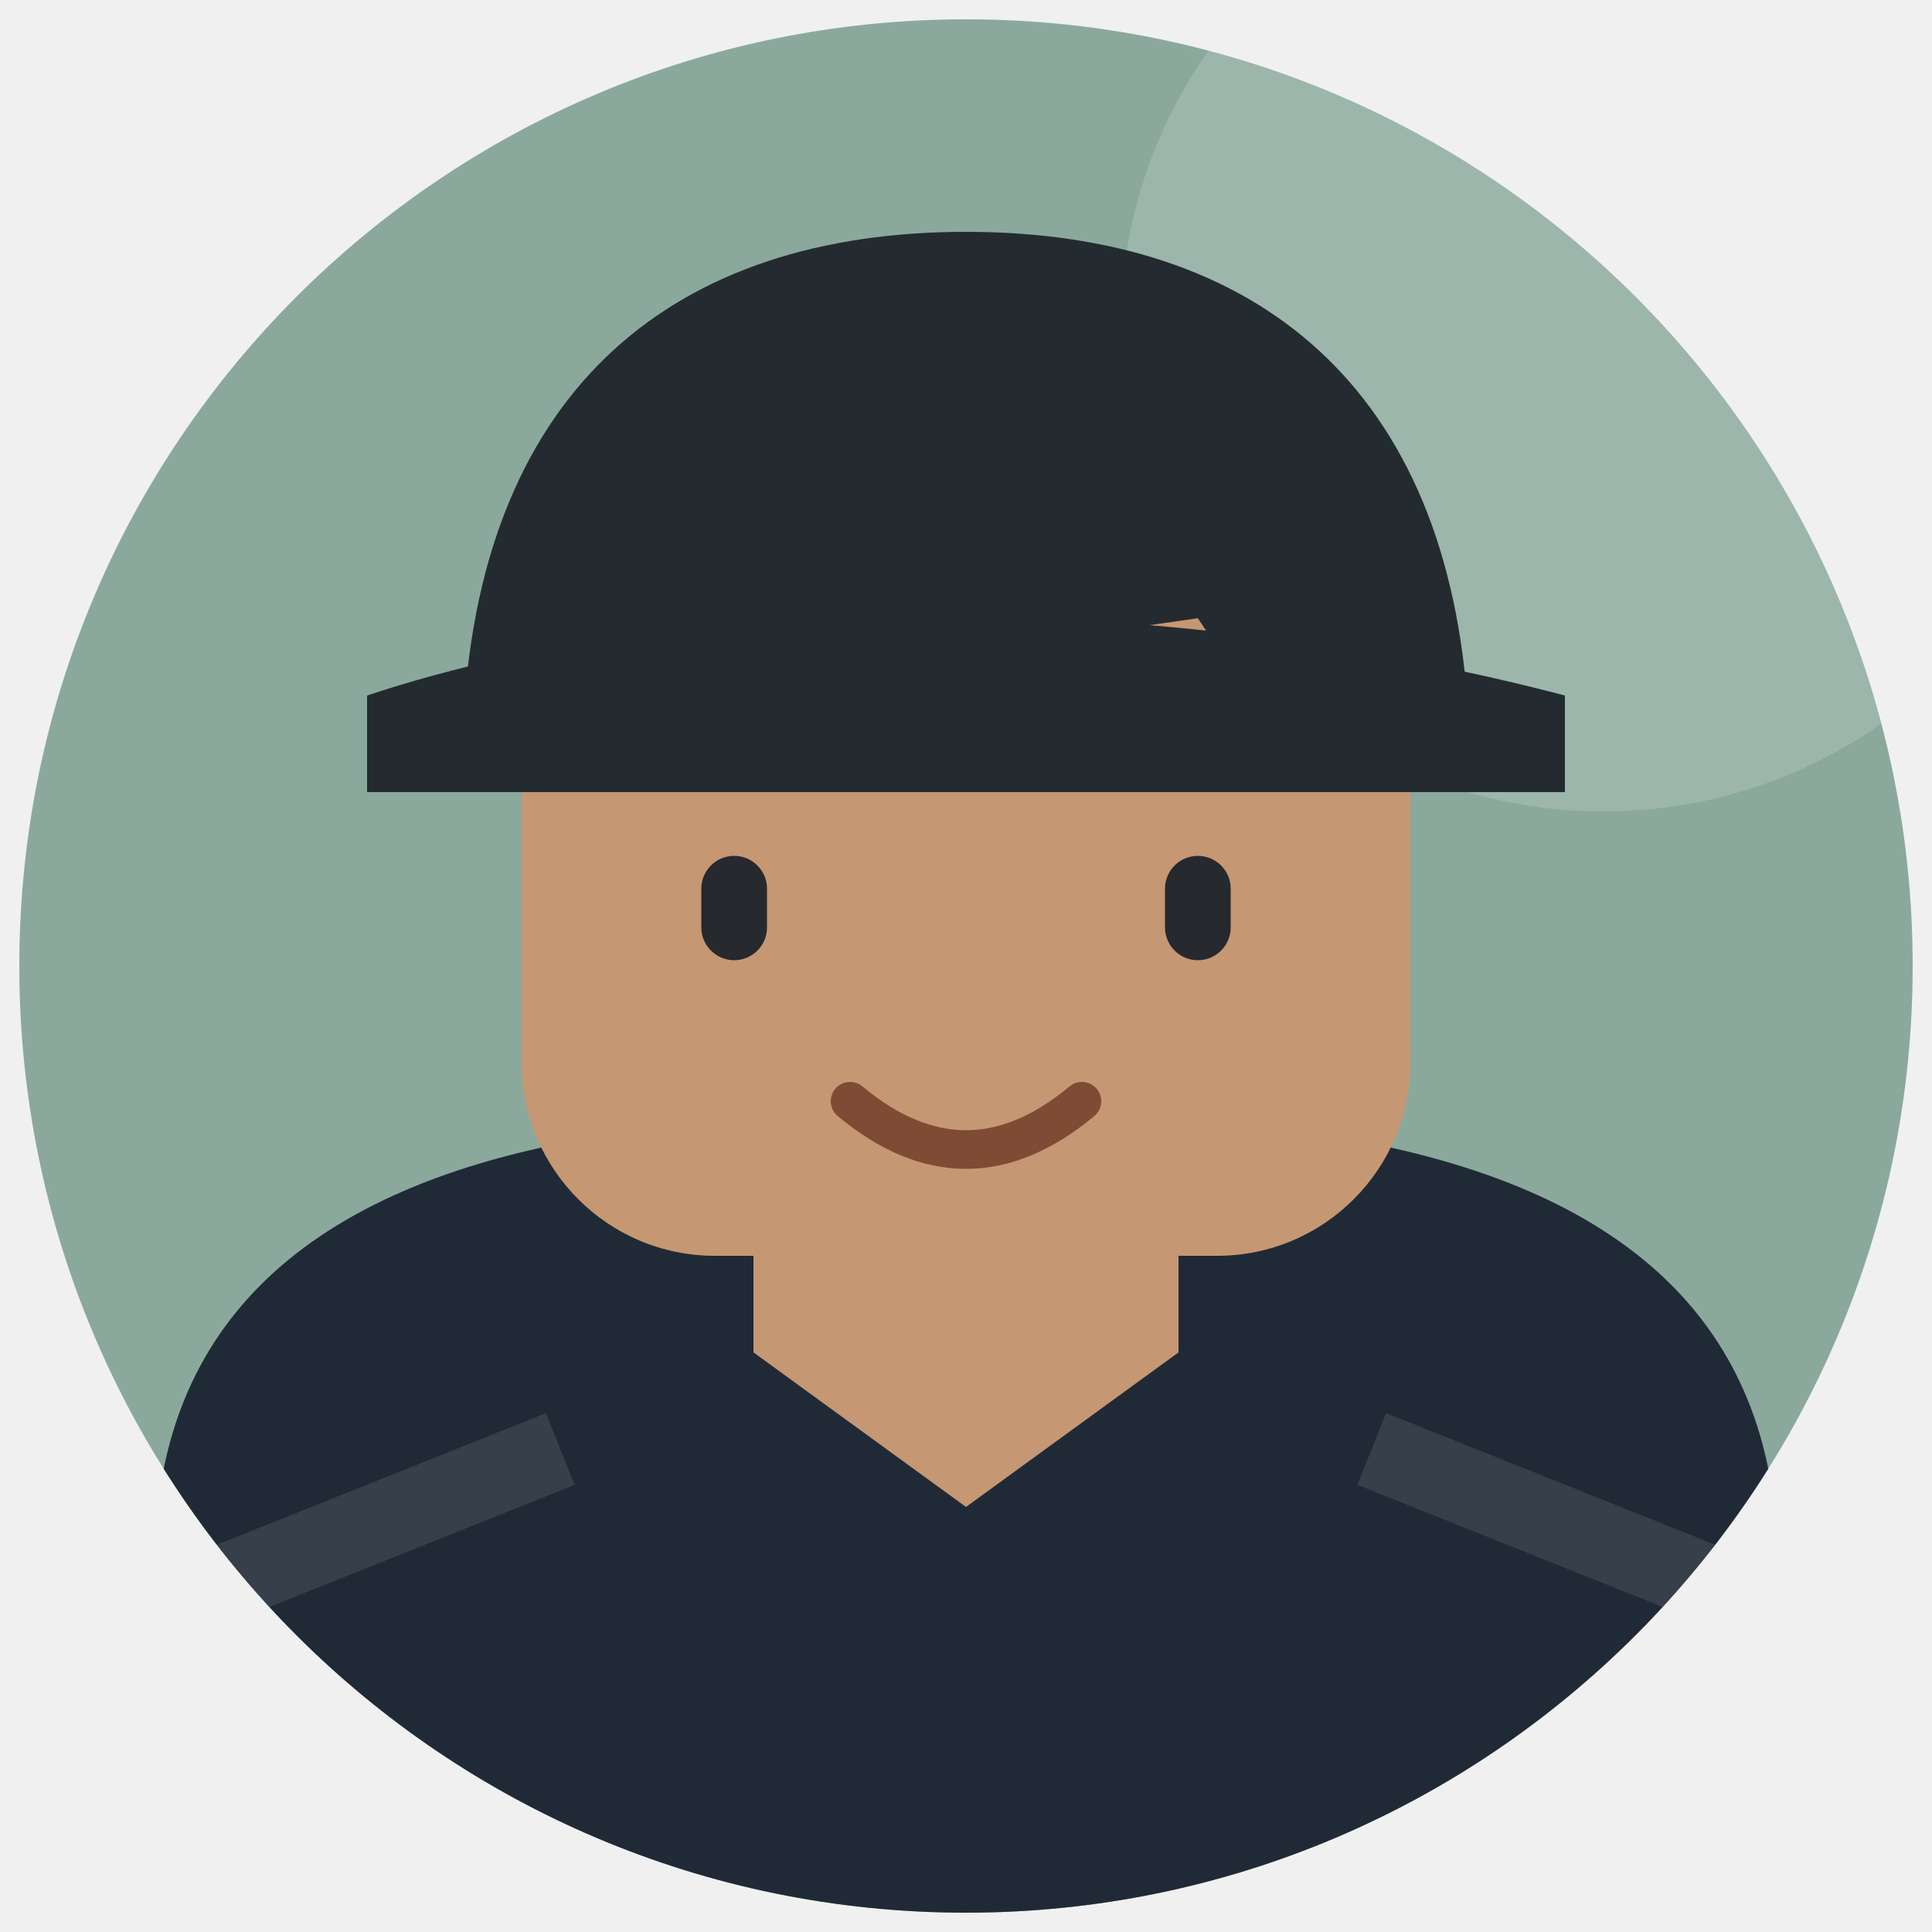
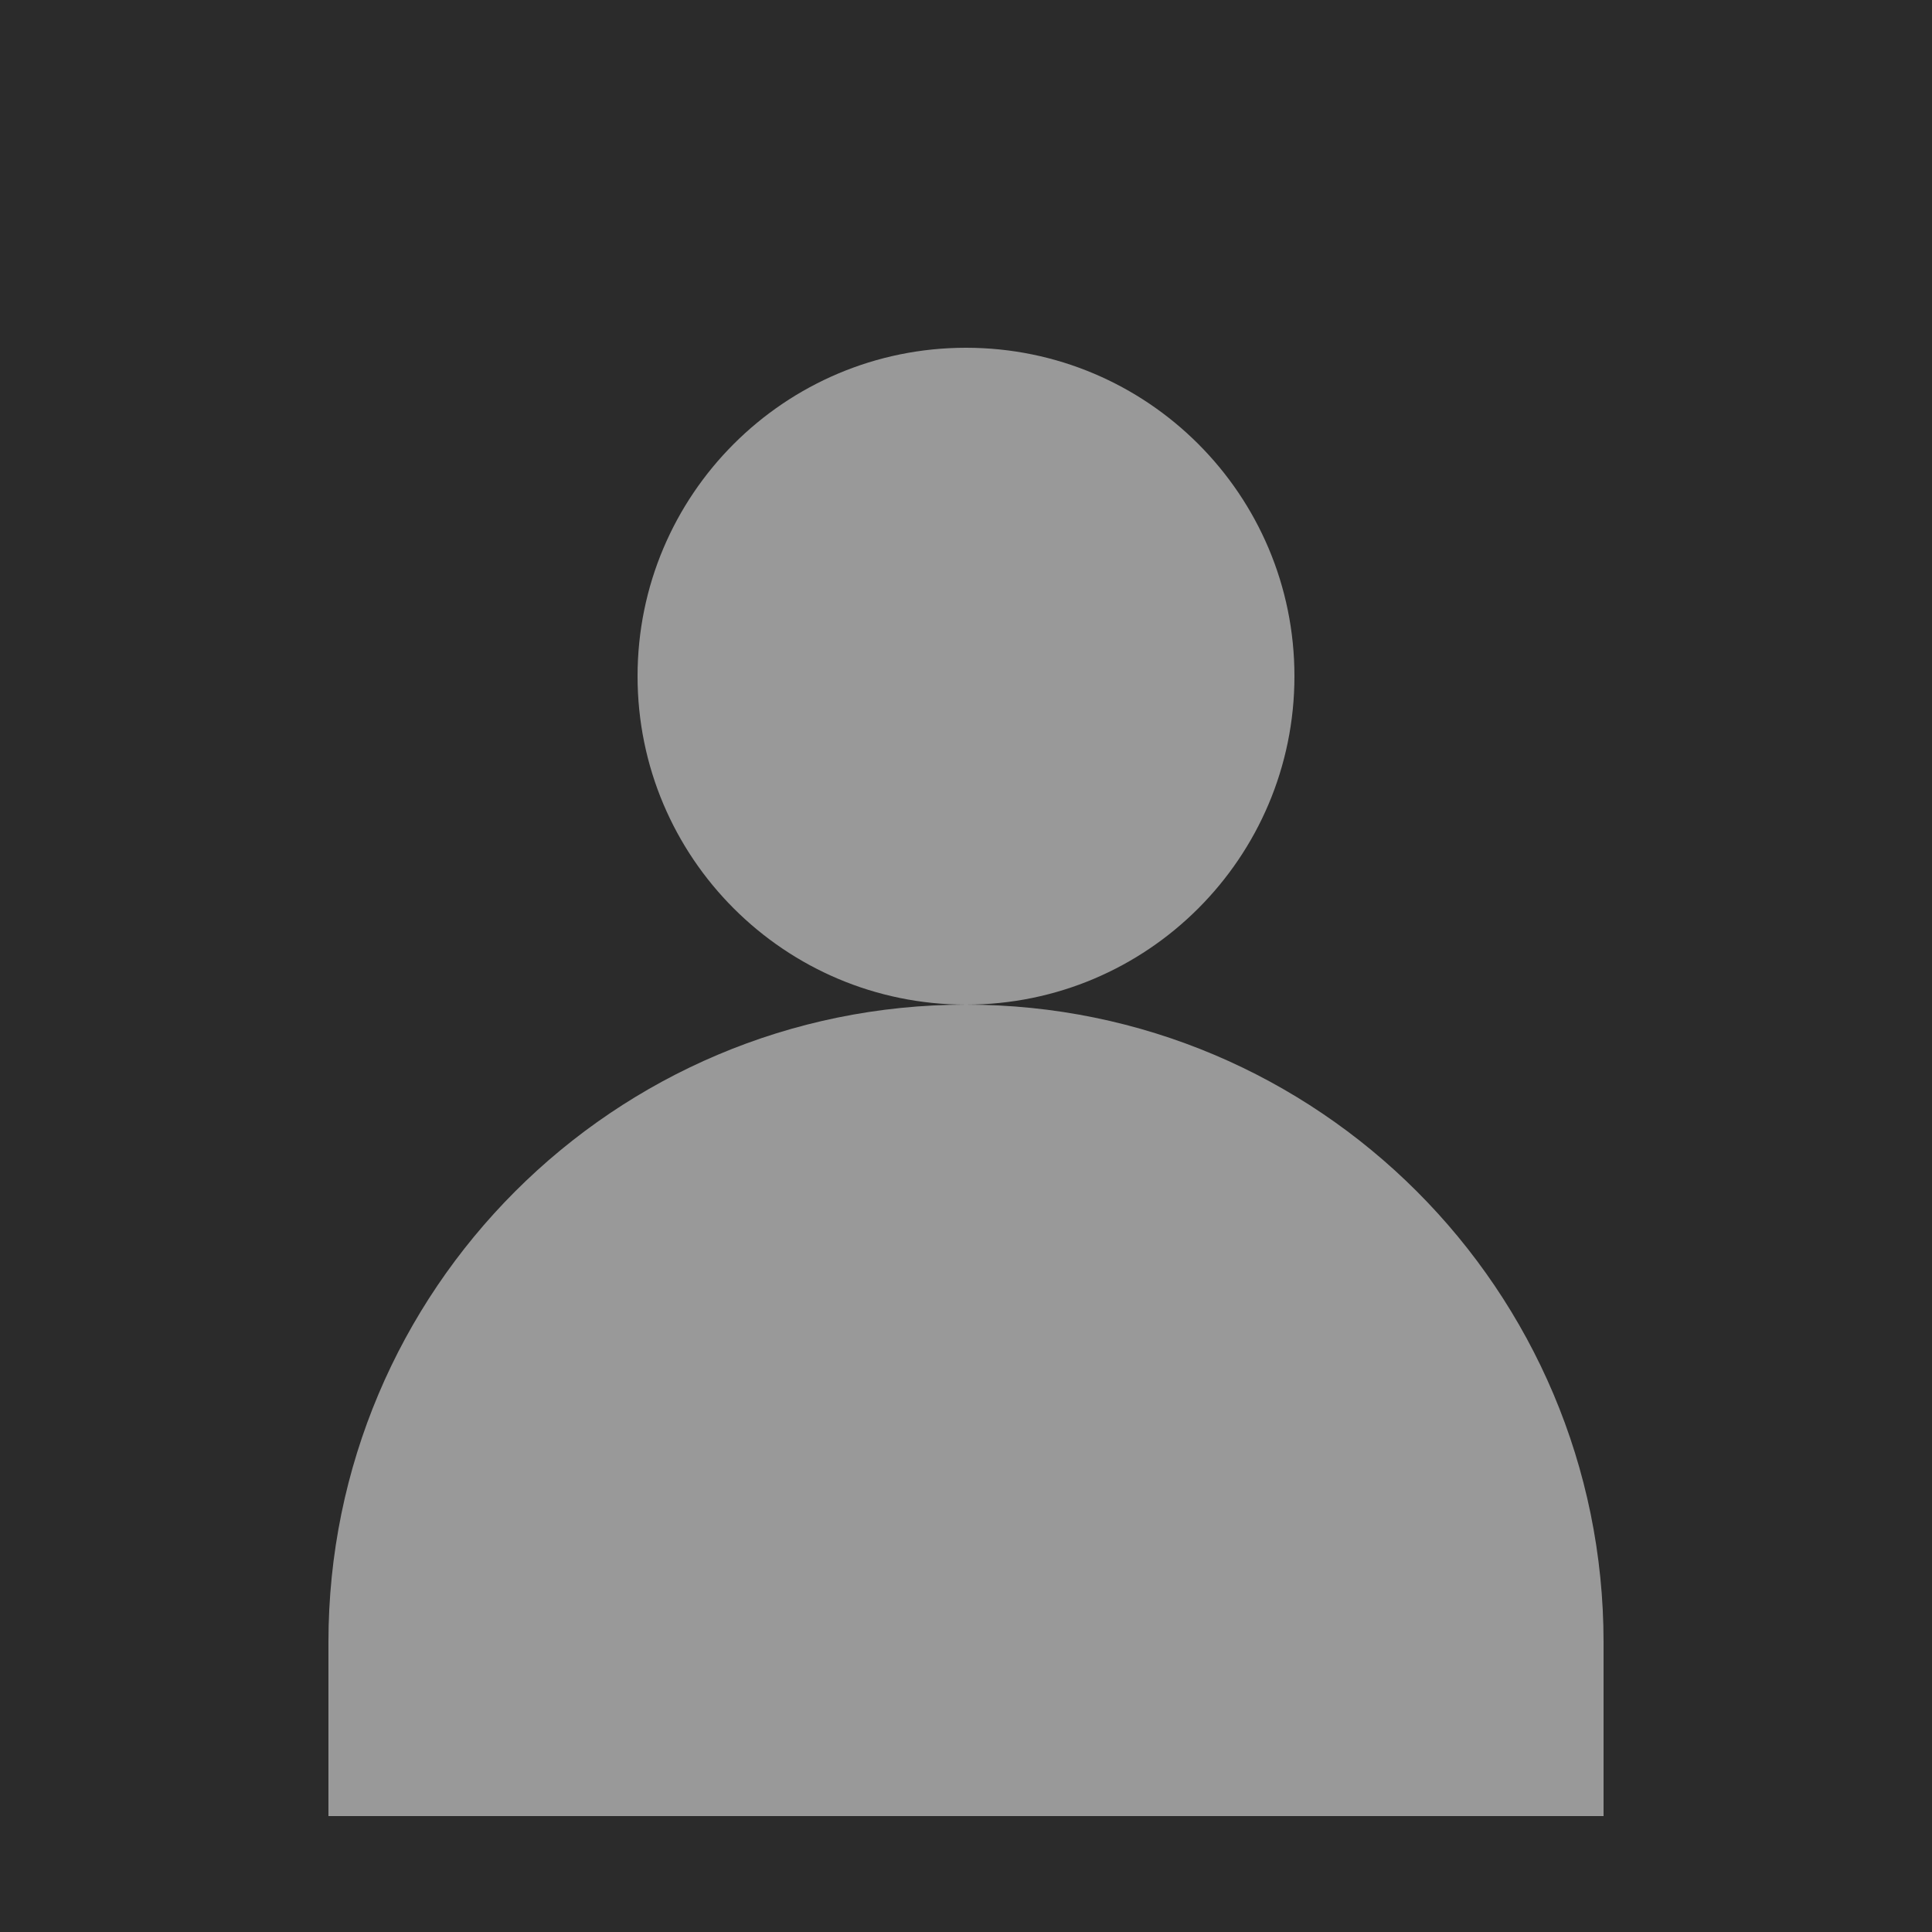
- <svg xmlns="http://www.w3.org/2000/svg" viewBox="0 0 100 100" class="avatar-art" role="img" aria-label="Block-style avatar">
-   <defs>
-     <clipPath id="clipA">
-       <circle cx="50" cy="50" r="49" />
-     </clipPath>
-   </defs>
-   <g clip-path="url(#clipA)">
-     <rect width="100" height="100" fill="#8aa99c" />
-     <circle cx="83" cy="17" r="25" fill="#fff" opacity=".16" />
-     <path d="M8 104V81q0-18 22-22l20-4 20 4q22 4 22 22v23" fill="#202a36" />
-     <path d="M39 56h22v14l-11 8-11-8z" fill="#c69773" />
-     <rect x="27" y="27" width="46" height="38" rx="10" fill="#c69773" />
-     <path d="M24 37c1-17 11-25 26-25s25 8 26 25l-10 1-4-6-28 4z" fill="#232b30" />
-     <path d="M19 36c18-6 43-5 62 0v5H19z" fill="#232b30" />
-     <path d="M38 46v2m24-2v2" stroke="#26292d" stroke-width="3.4" stroke-linecap="round" />
-     <path d="M44 57q6 5 12 0" stroke="#804b35" stroke-width="2" fill="none" stroke-linecap="round" />
-     <path d="M29 75 9 83m62-8 20 8" stroke="#fff" opacity=".1" stroke-width="4" />
-   </g>
+ <svg xmlns="http://www.w3.org/2000/svg" viewBox="0 0 100 100" width="100" height="100">
+   <rect width="100" height="100" fill="#2b2b2b" />
+   <circle cx="50" cy="35" r="17" fill="#999999" />
+   <path d="M17 94v-9a33 33 0 0 1 66 0v9" fill="#999999" />
</svg>
